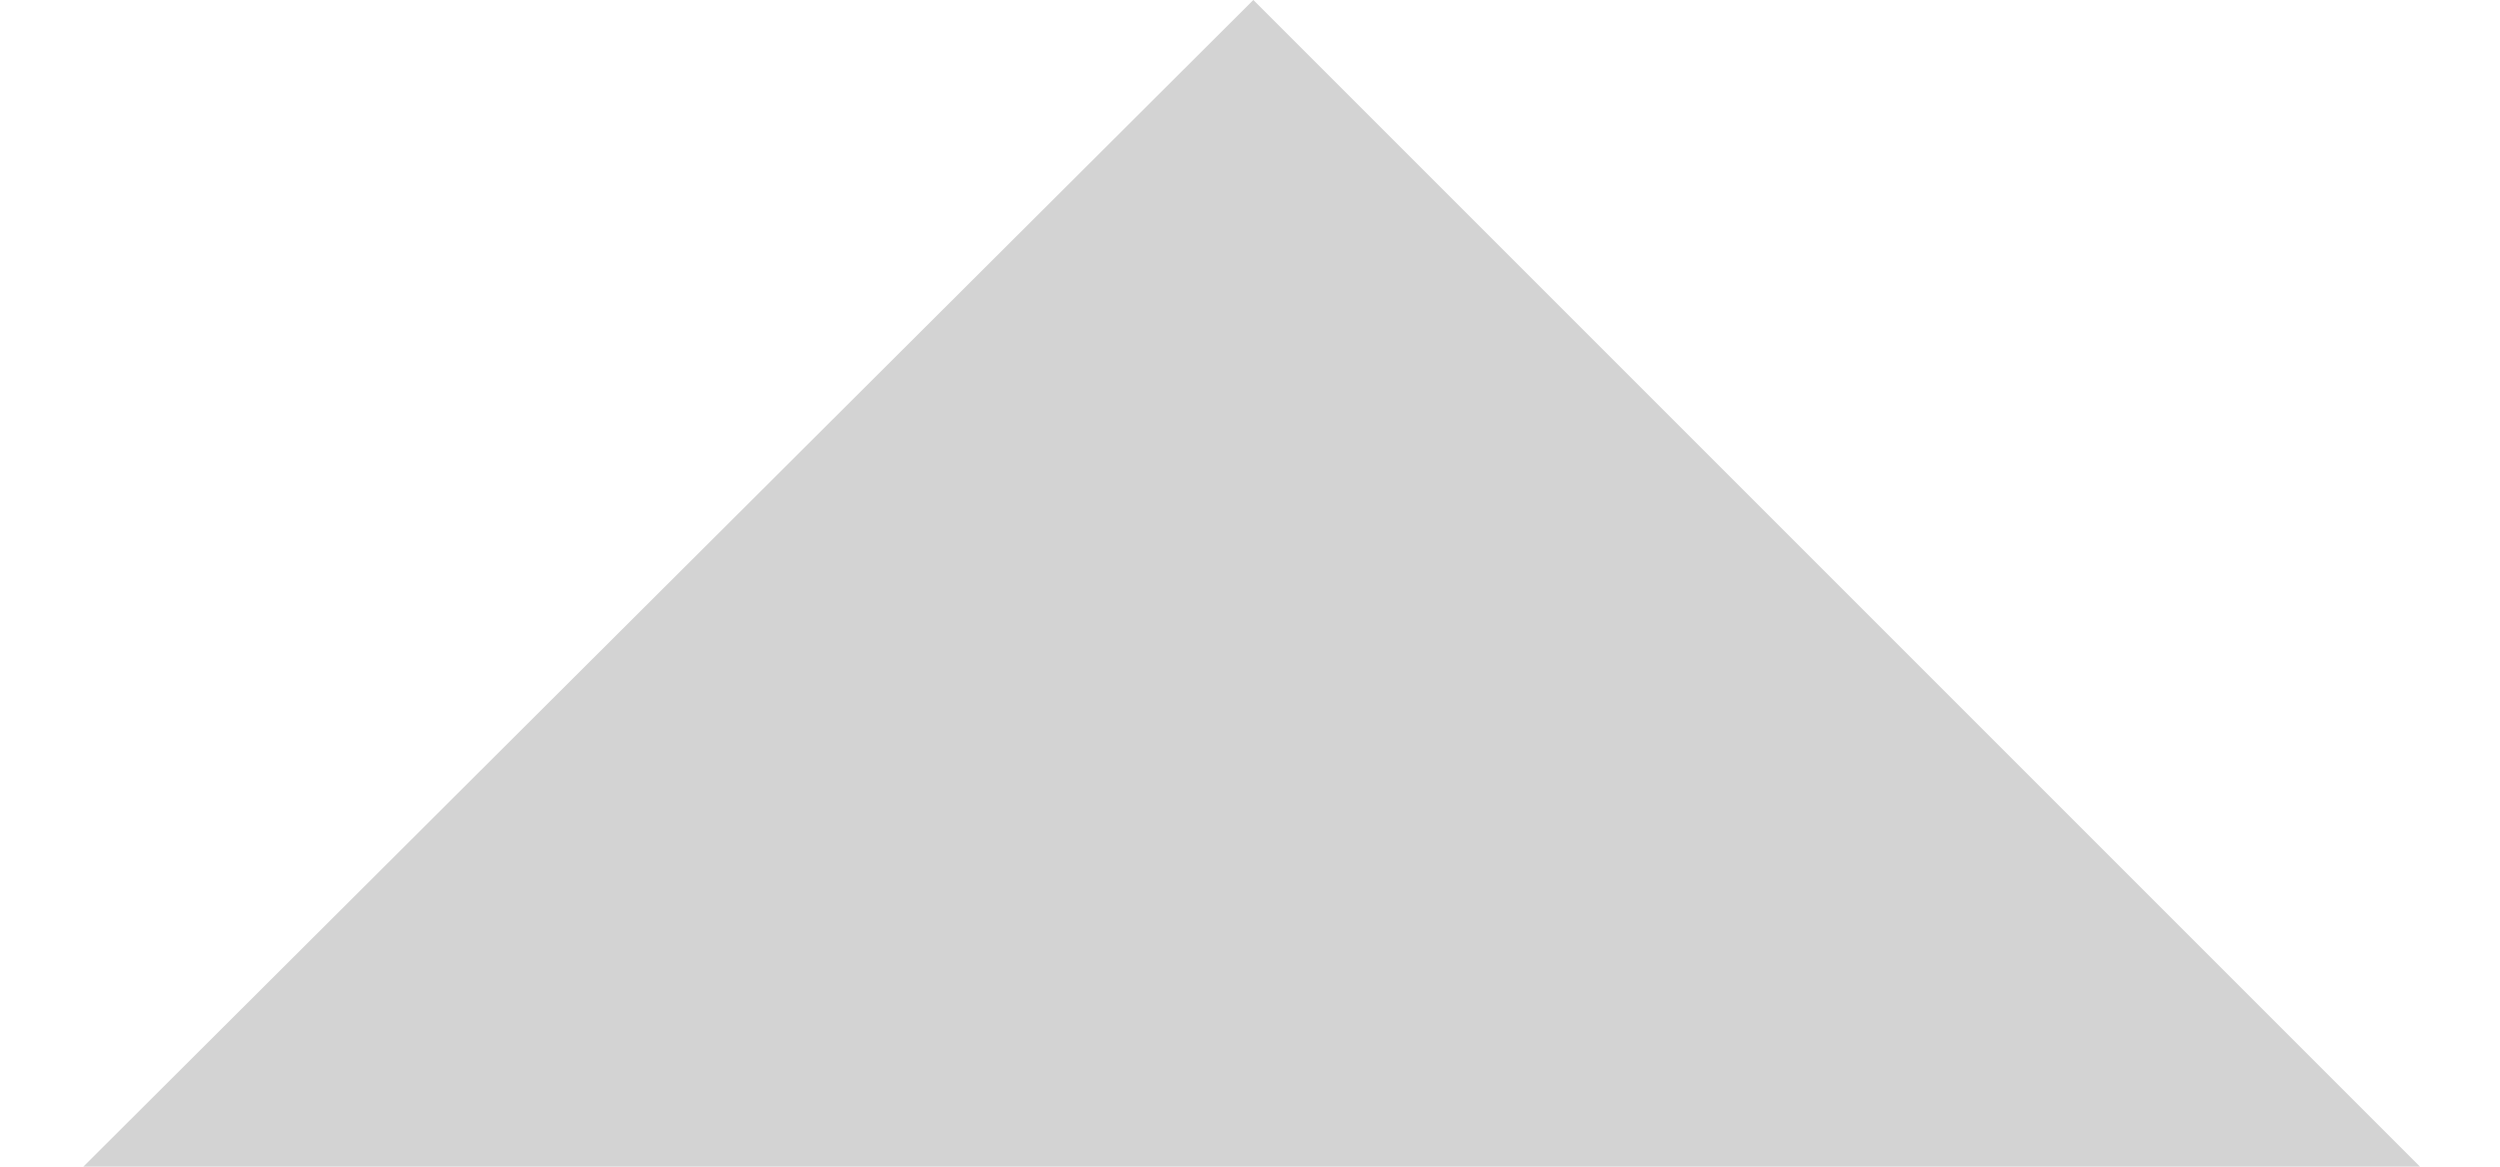
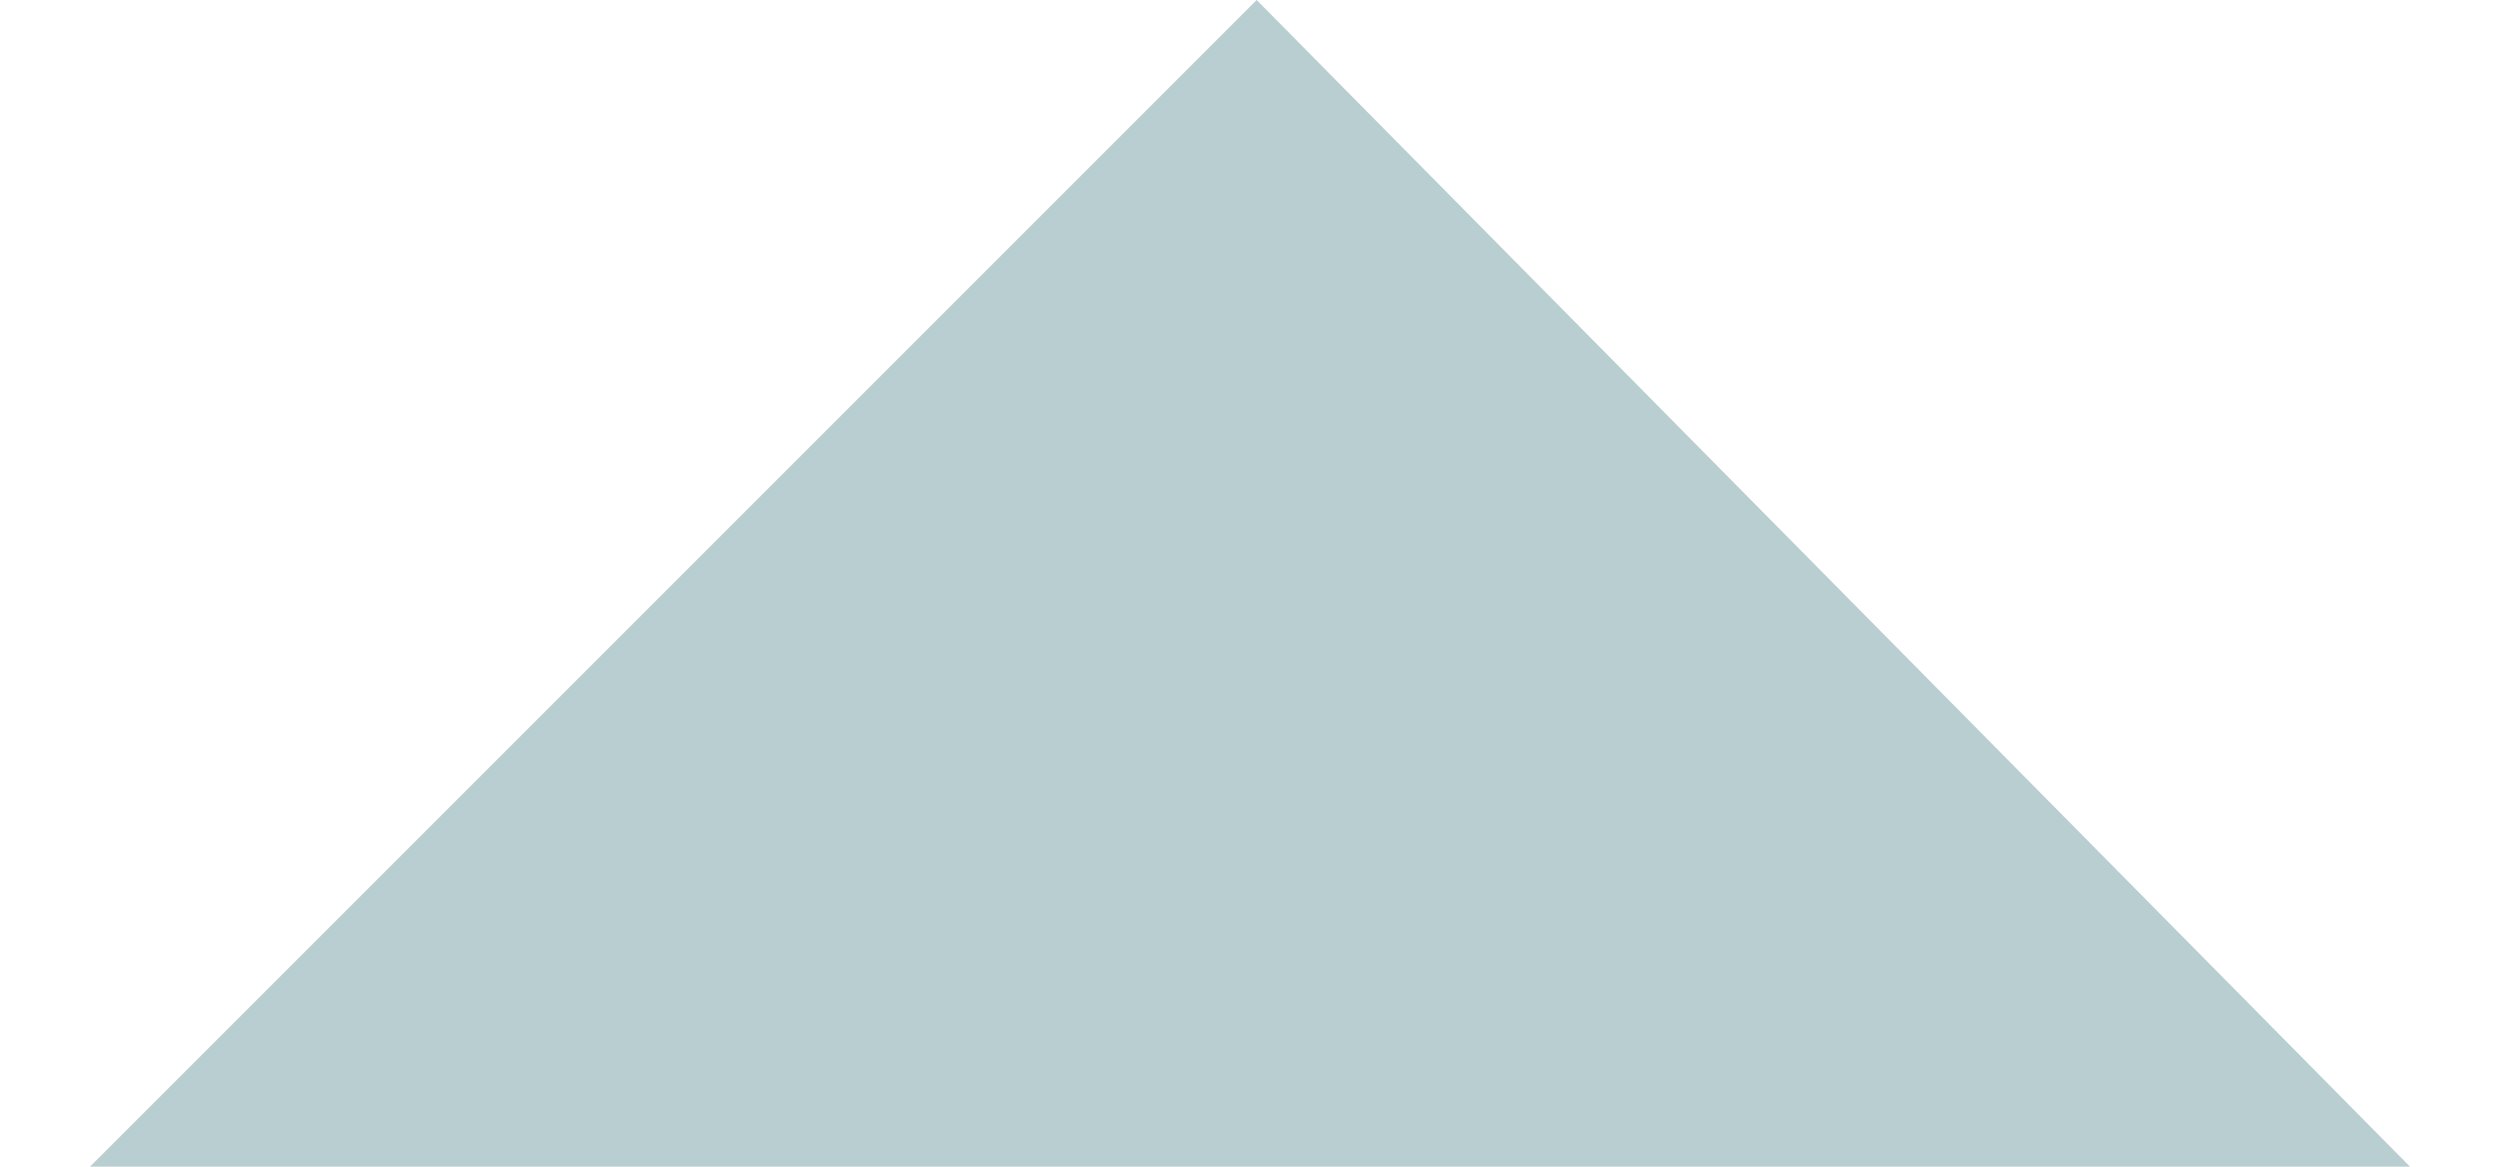
- <svg xmlns="http://www.w3.org/2000/svg" version="1.1" id="Layer_1" x="0px" y="0px" viewBox="-268 379 75 35" style="enable-background:new -268 379 75 35;" xml:space="preserve">
+ <svg xmlns="http://www.w3.org/2000/svg" version="1.1" id="Layer_1" x="0px" y="0px" viewBox="-358 289 75 35" style="enable-background:new -358 289 75 35;" xml:space="preserve">
  <style type="text/css">
- 	.st0{fill:#D3D3D3;}
+ 	.st0{fill:#B8CED0;}
</style>
-   <polygon id="XMLID_1_" class="st0" points="-230.4,379 -195.4,414 -265.5,414 " />
+   <polygon id="XMLID_1_" class="st0" points="-320.3,289 -285.7,324 -355.3,324 " />
</svg>
